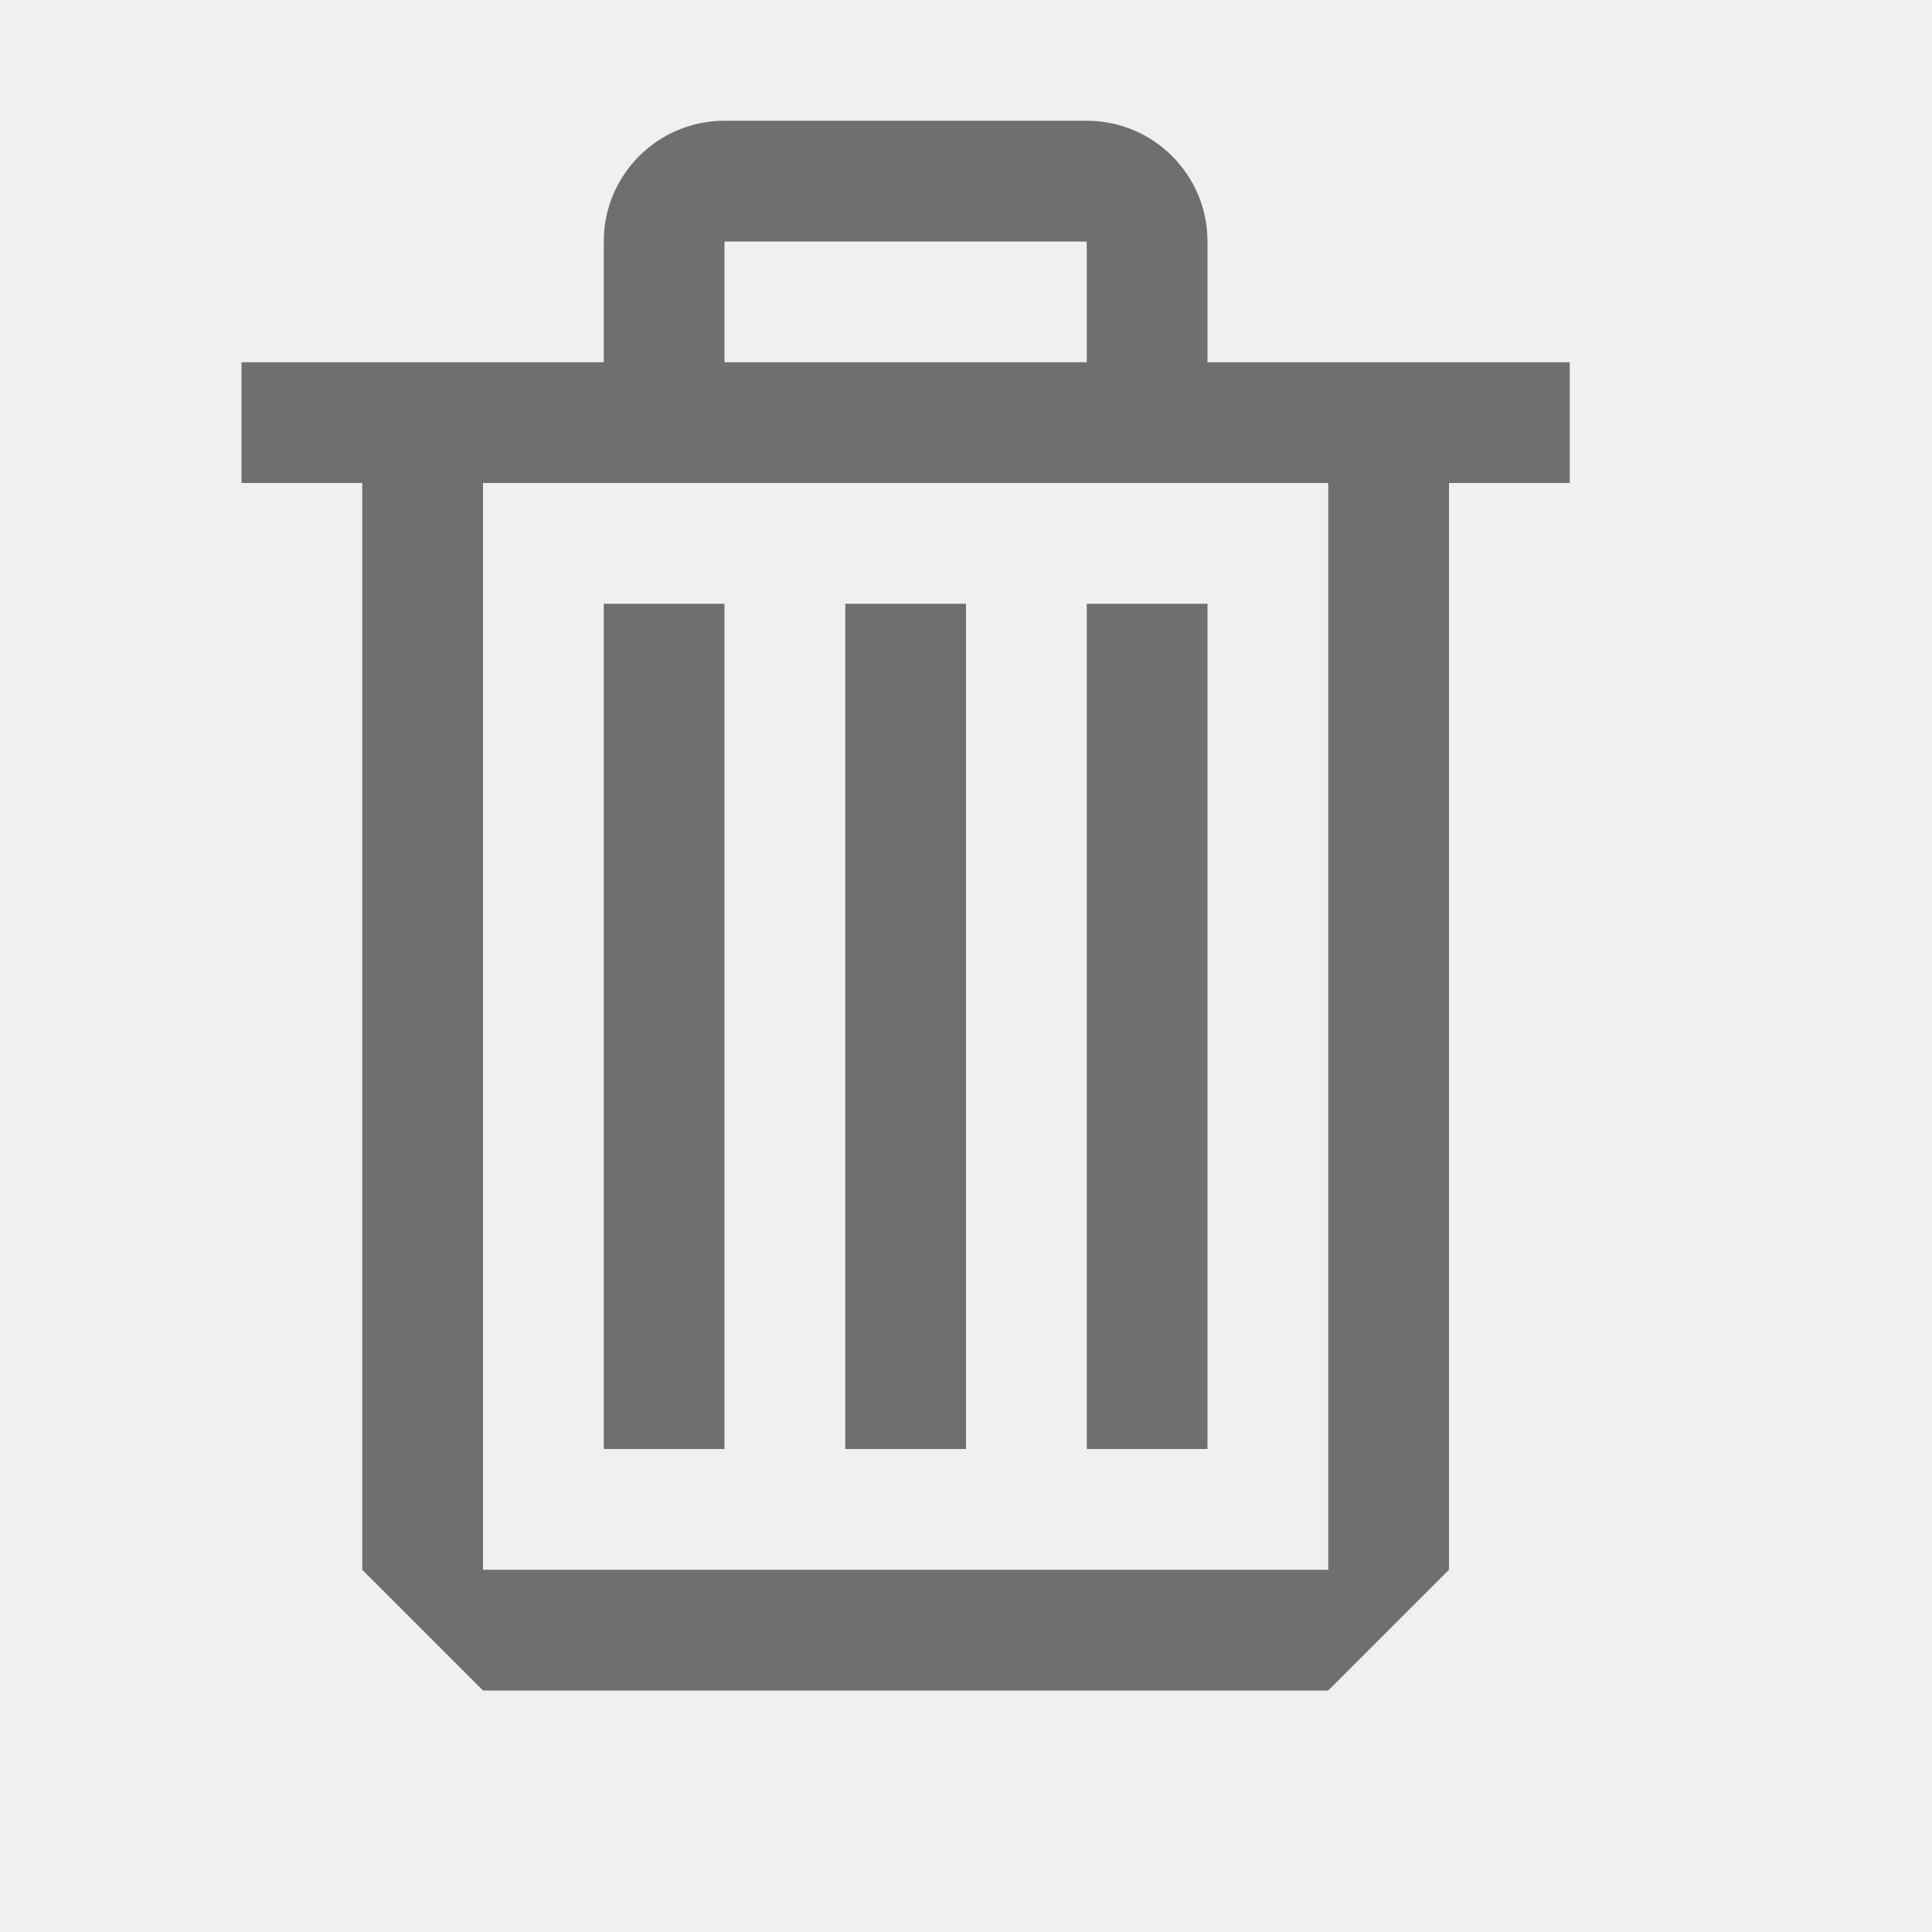
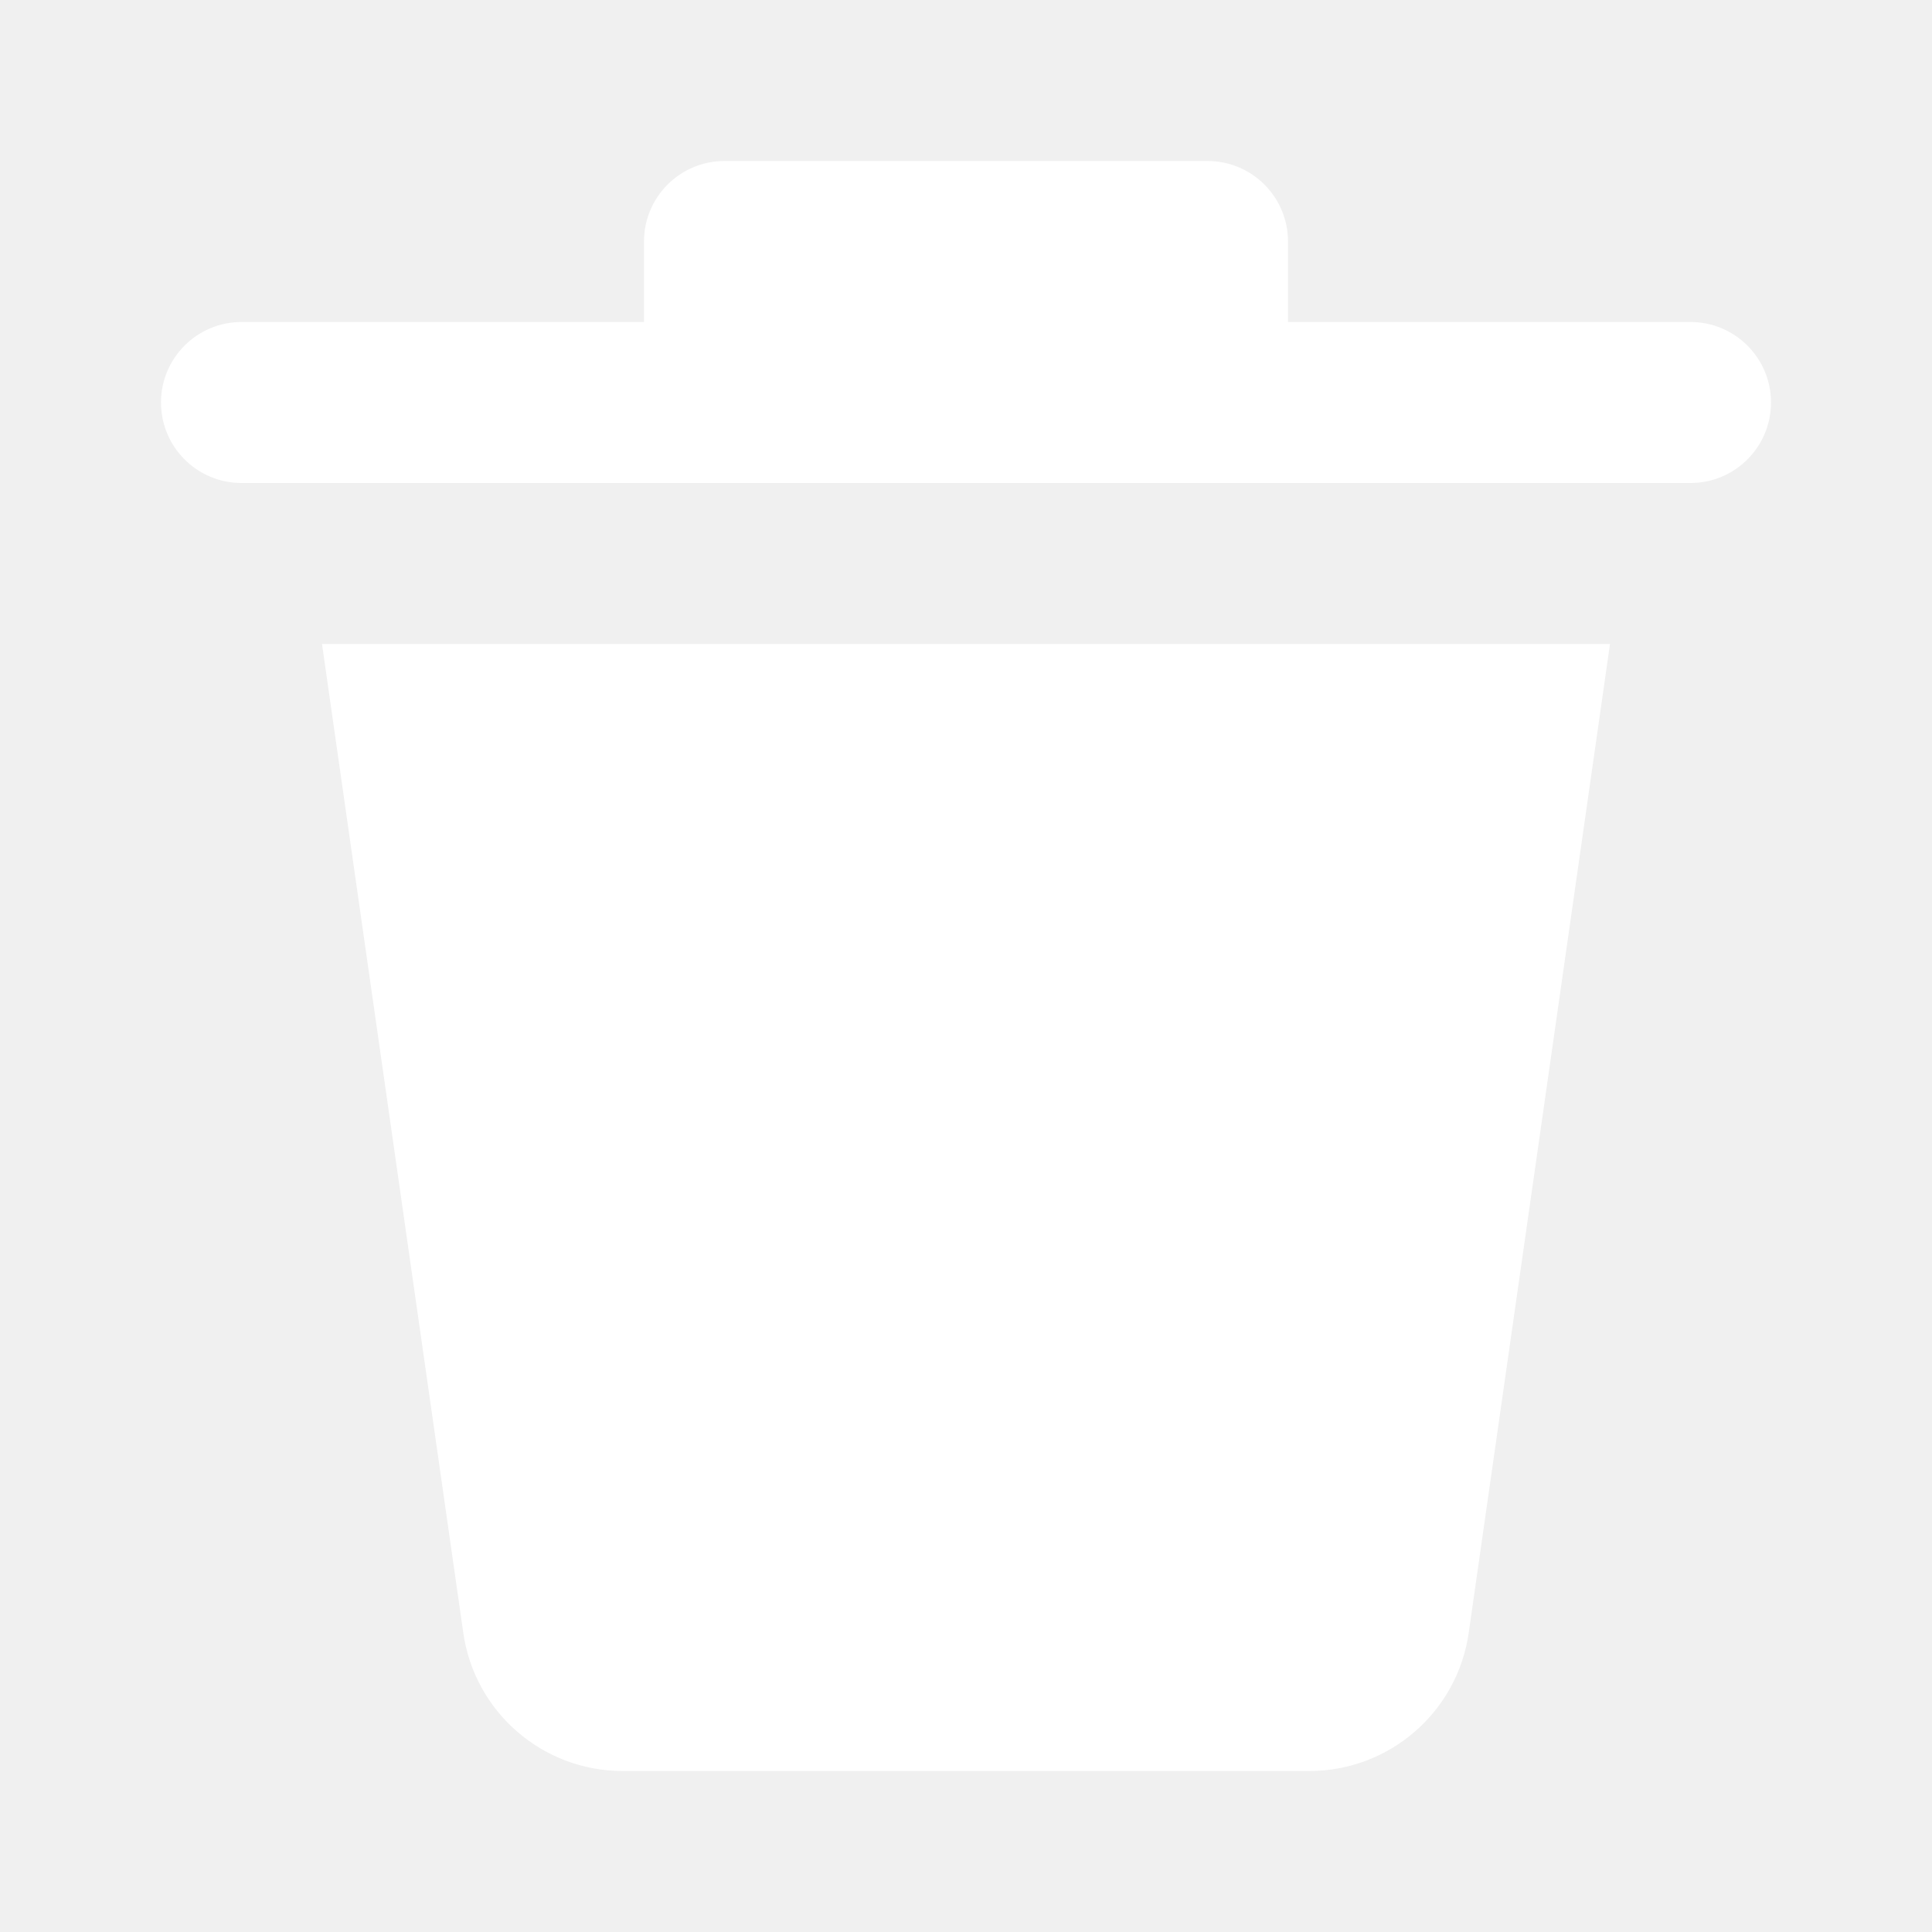
- <svg xmlns="http://www.w3.org/2000/svg" width="16" height="16" viewBox="0 0 16 16">
-   <path fill="#6f6f6f" fill-rule="evenodd" d="M10 3h3v1h-1v9l-1 1H4l-1-1V4H2V3h3V2a1 1 0 0 1 1-1h3a1 1 0 0 1 1 1zM9 2H6v1h3zM4 13h7V4H4zm2-8H5v7h1zm1 0h1v7H7zm2 0h1v7H9z" clip-rule="evenodd" />
+ <svg xmlns="http://www.w3.org/2000/svg" fill="#FFFFFF" width="16px" height="16px" viewBox="0 0 24 24">
+   <g id="SVGRepo_bgCarrier" stroke-width="0" />
+   <g id="SVGRepo_tracerCarrier" stroke-linecap="round" stroke-linejoin="round" />
+   <g id="SVGRepo_iconCarrier">
+     <path d="M5.755,20.283,4,8H20L18.245,20.283A2,2,0,0,1,16.265,22H7.735A2,2,0,0,1,5.755,20.283ZM21,4H16V3a1,1,0,0,0-1-1H9A1,1,0,0,0,8,3V4H3A1,1,0,0,0,3,6H21a1,1,0,0,0,0-2Z" />
+   </g>
</svg>
